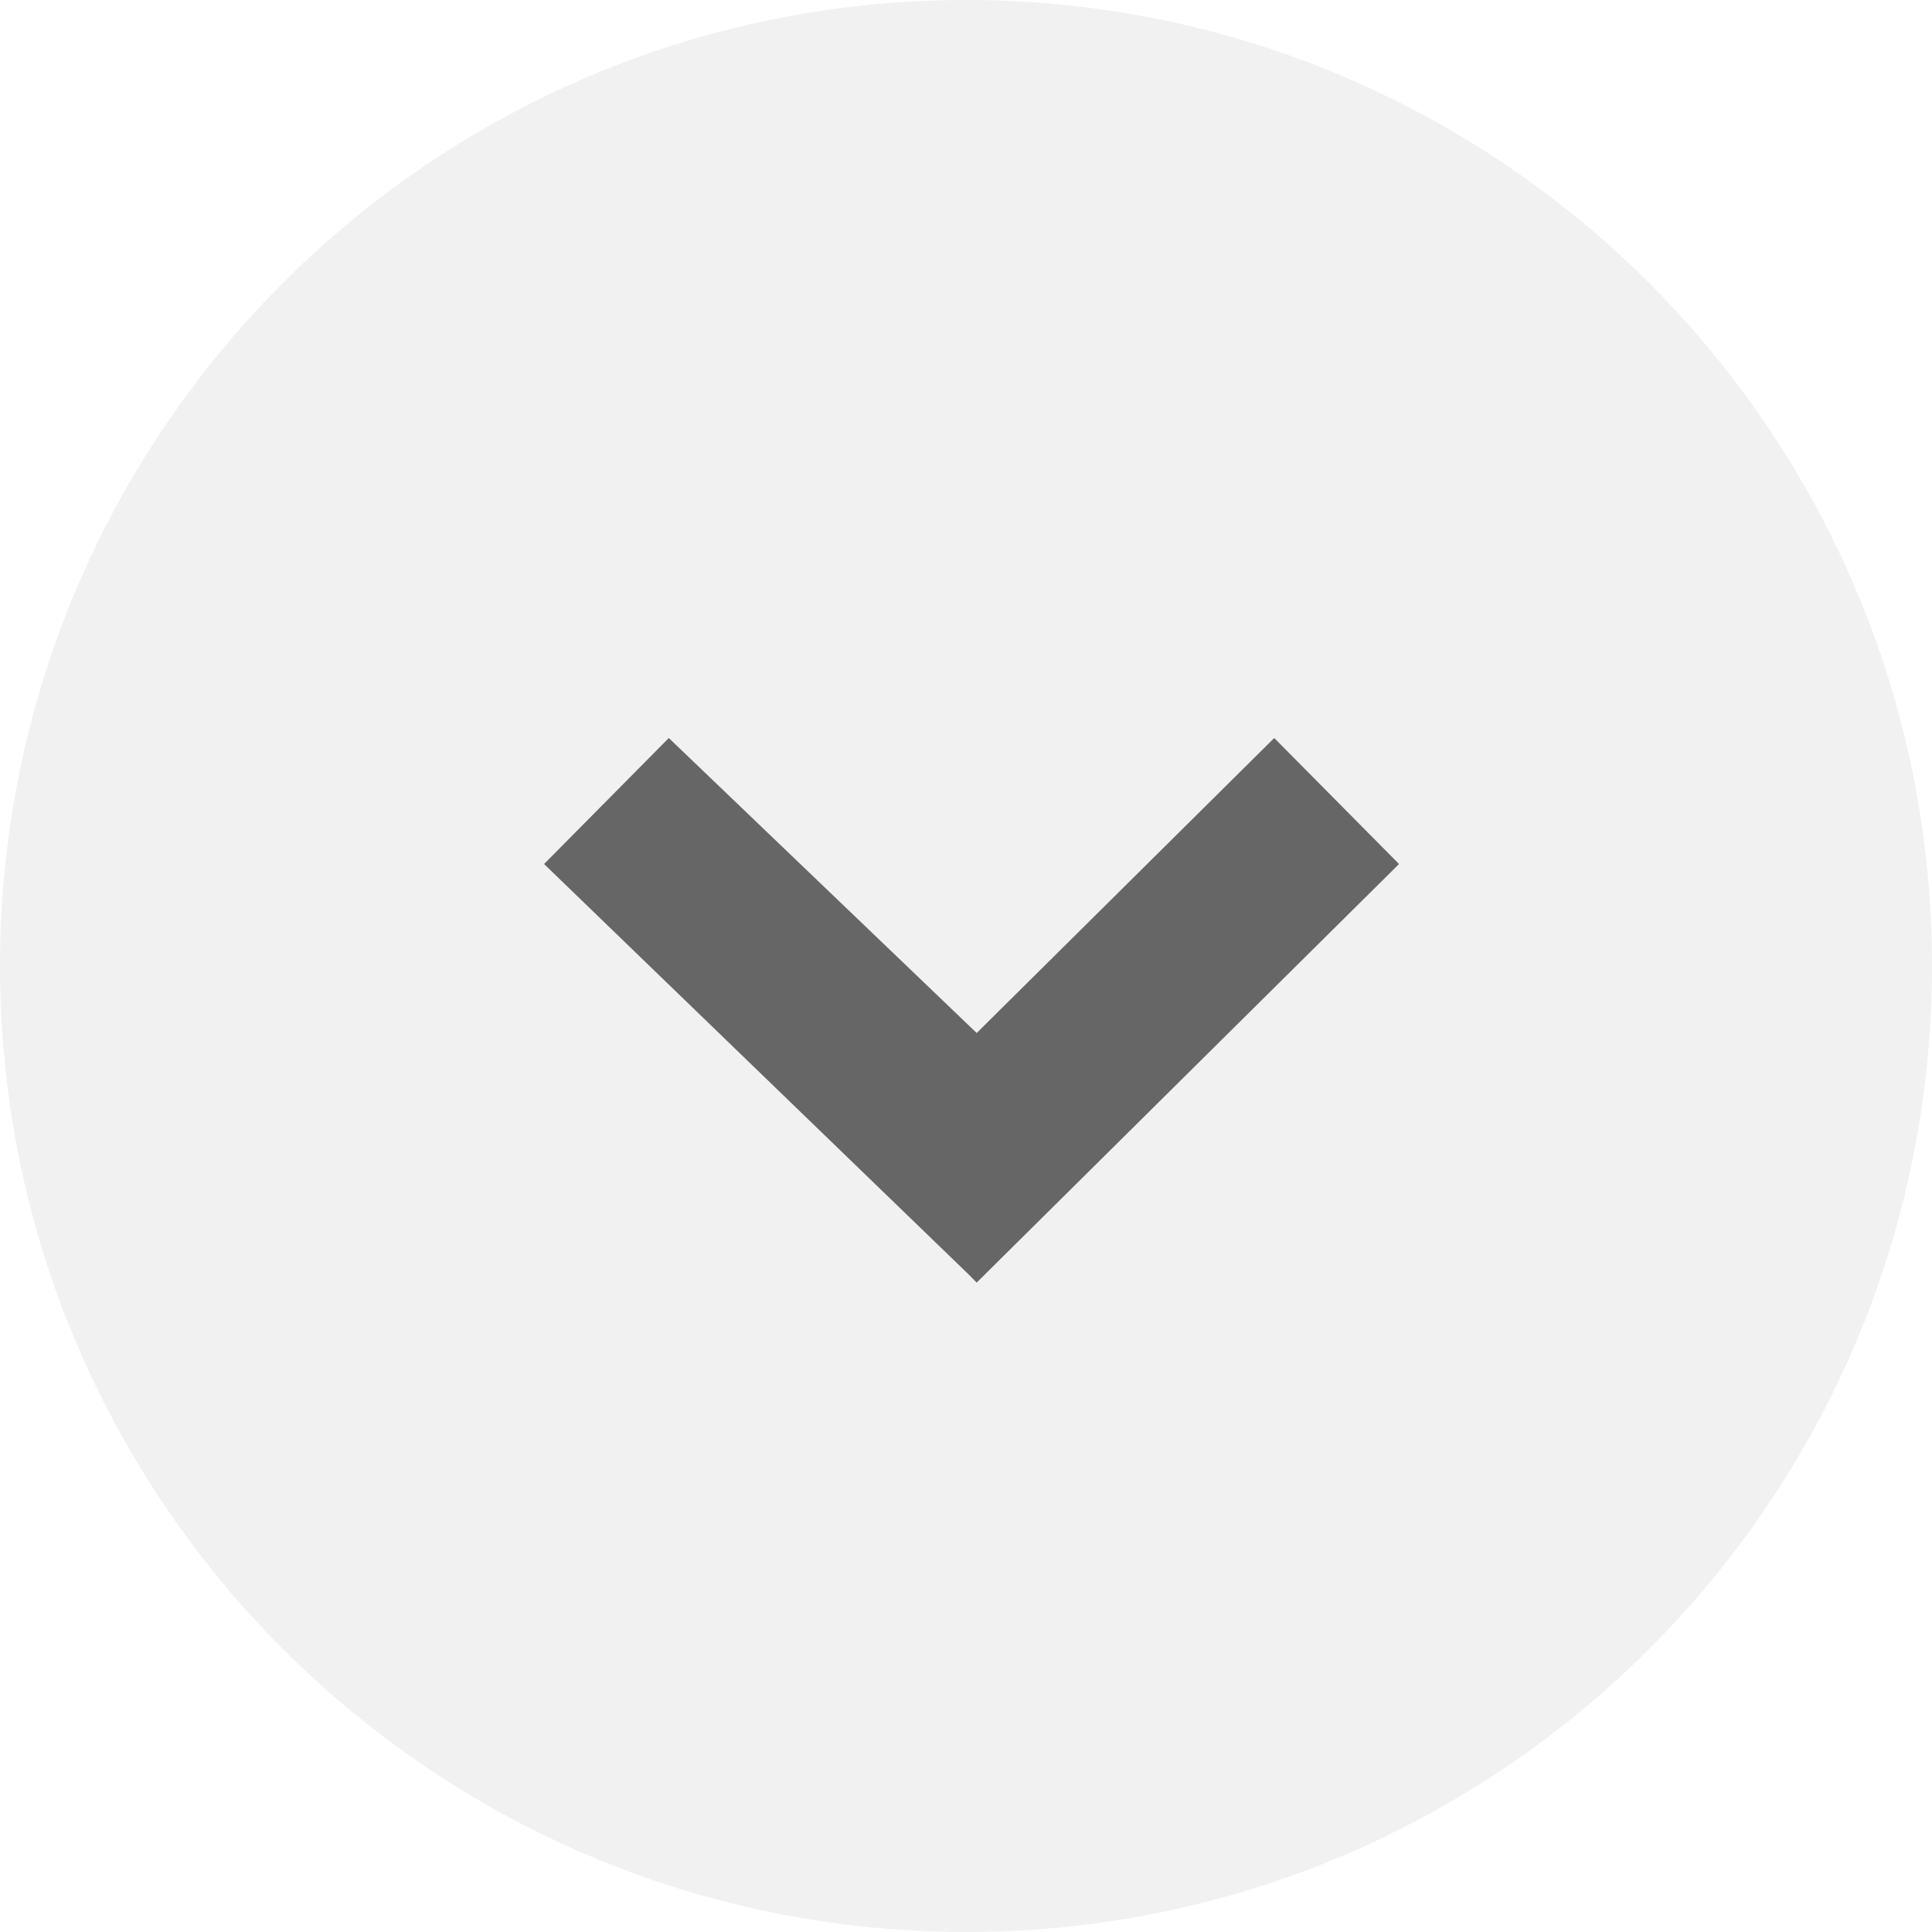
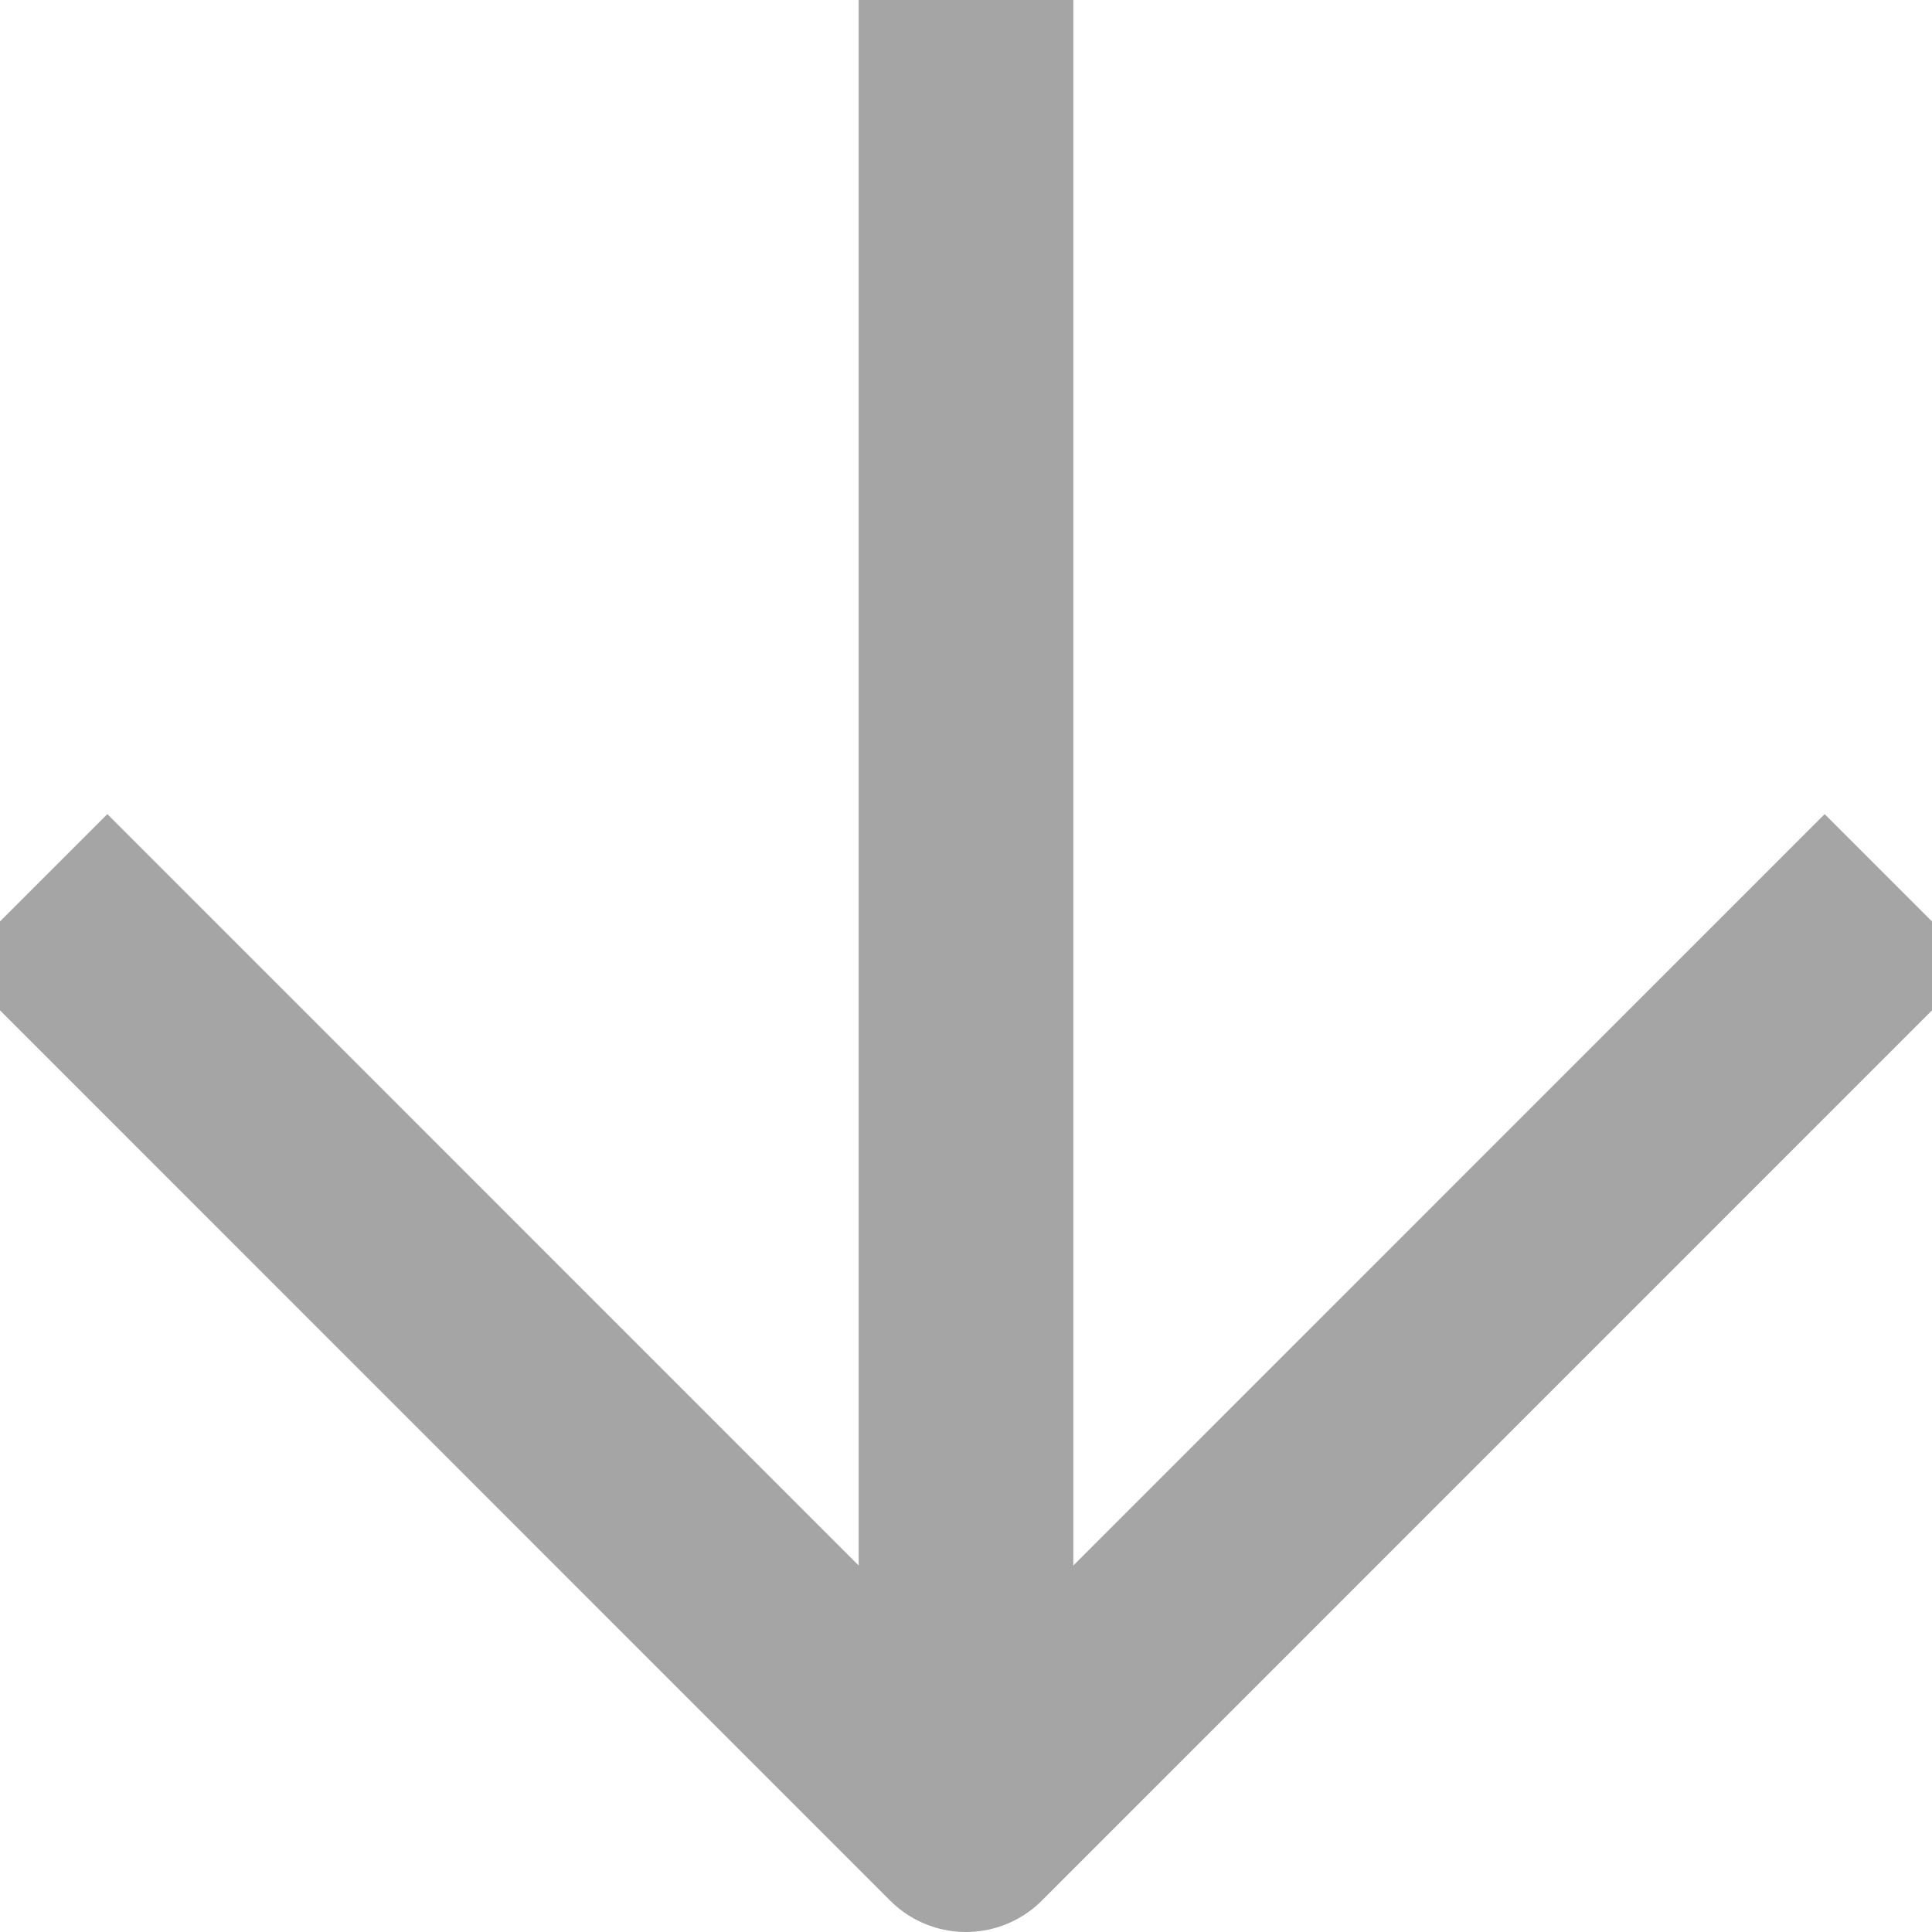
- <svg xmlns="http://www.w3.org/2000/svg" version="1.1" id="Layer_1" x="0px" y="0px" width="28px" height="28px" viewBox="0 0 28 28" enable-background="new 0 0 28 28" xml:space="preserve">
+ <svg xmlns="http://www.w3.org/2000/svg" version="1.1" id="Layer_1" x="0px" y="0px" width="18px" height="18px" viewBox="0 0 18 18" enable-background="new 0 0 18 18" xml:space="preserve">
  <g>
-     <circle fill="#F1F1F2" cx="14" cy="14" r="14" />
-     <polygon fill="#666666" points="7.885,12.522 14.006,18.439 14.007,18.439 14.155,18.588 20.276,12.522 18.467,10.696    14.155,14.971 9.693,10.696  " />
+     <polyline fill="none" stroke="#A5A5A5" stroke-width="2" stroke-linecap="square" stroke-linejoin="round" points="1,8.999 9,17 17,8.999" />
+     <line fill="none" stroke="#A5A5A5" stroke-width="2" stroke-linecap="square" stroke-linejoin="round" x1="9" y1="1" x2="9" y2="16.108" />
  </g>
</svg>
